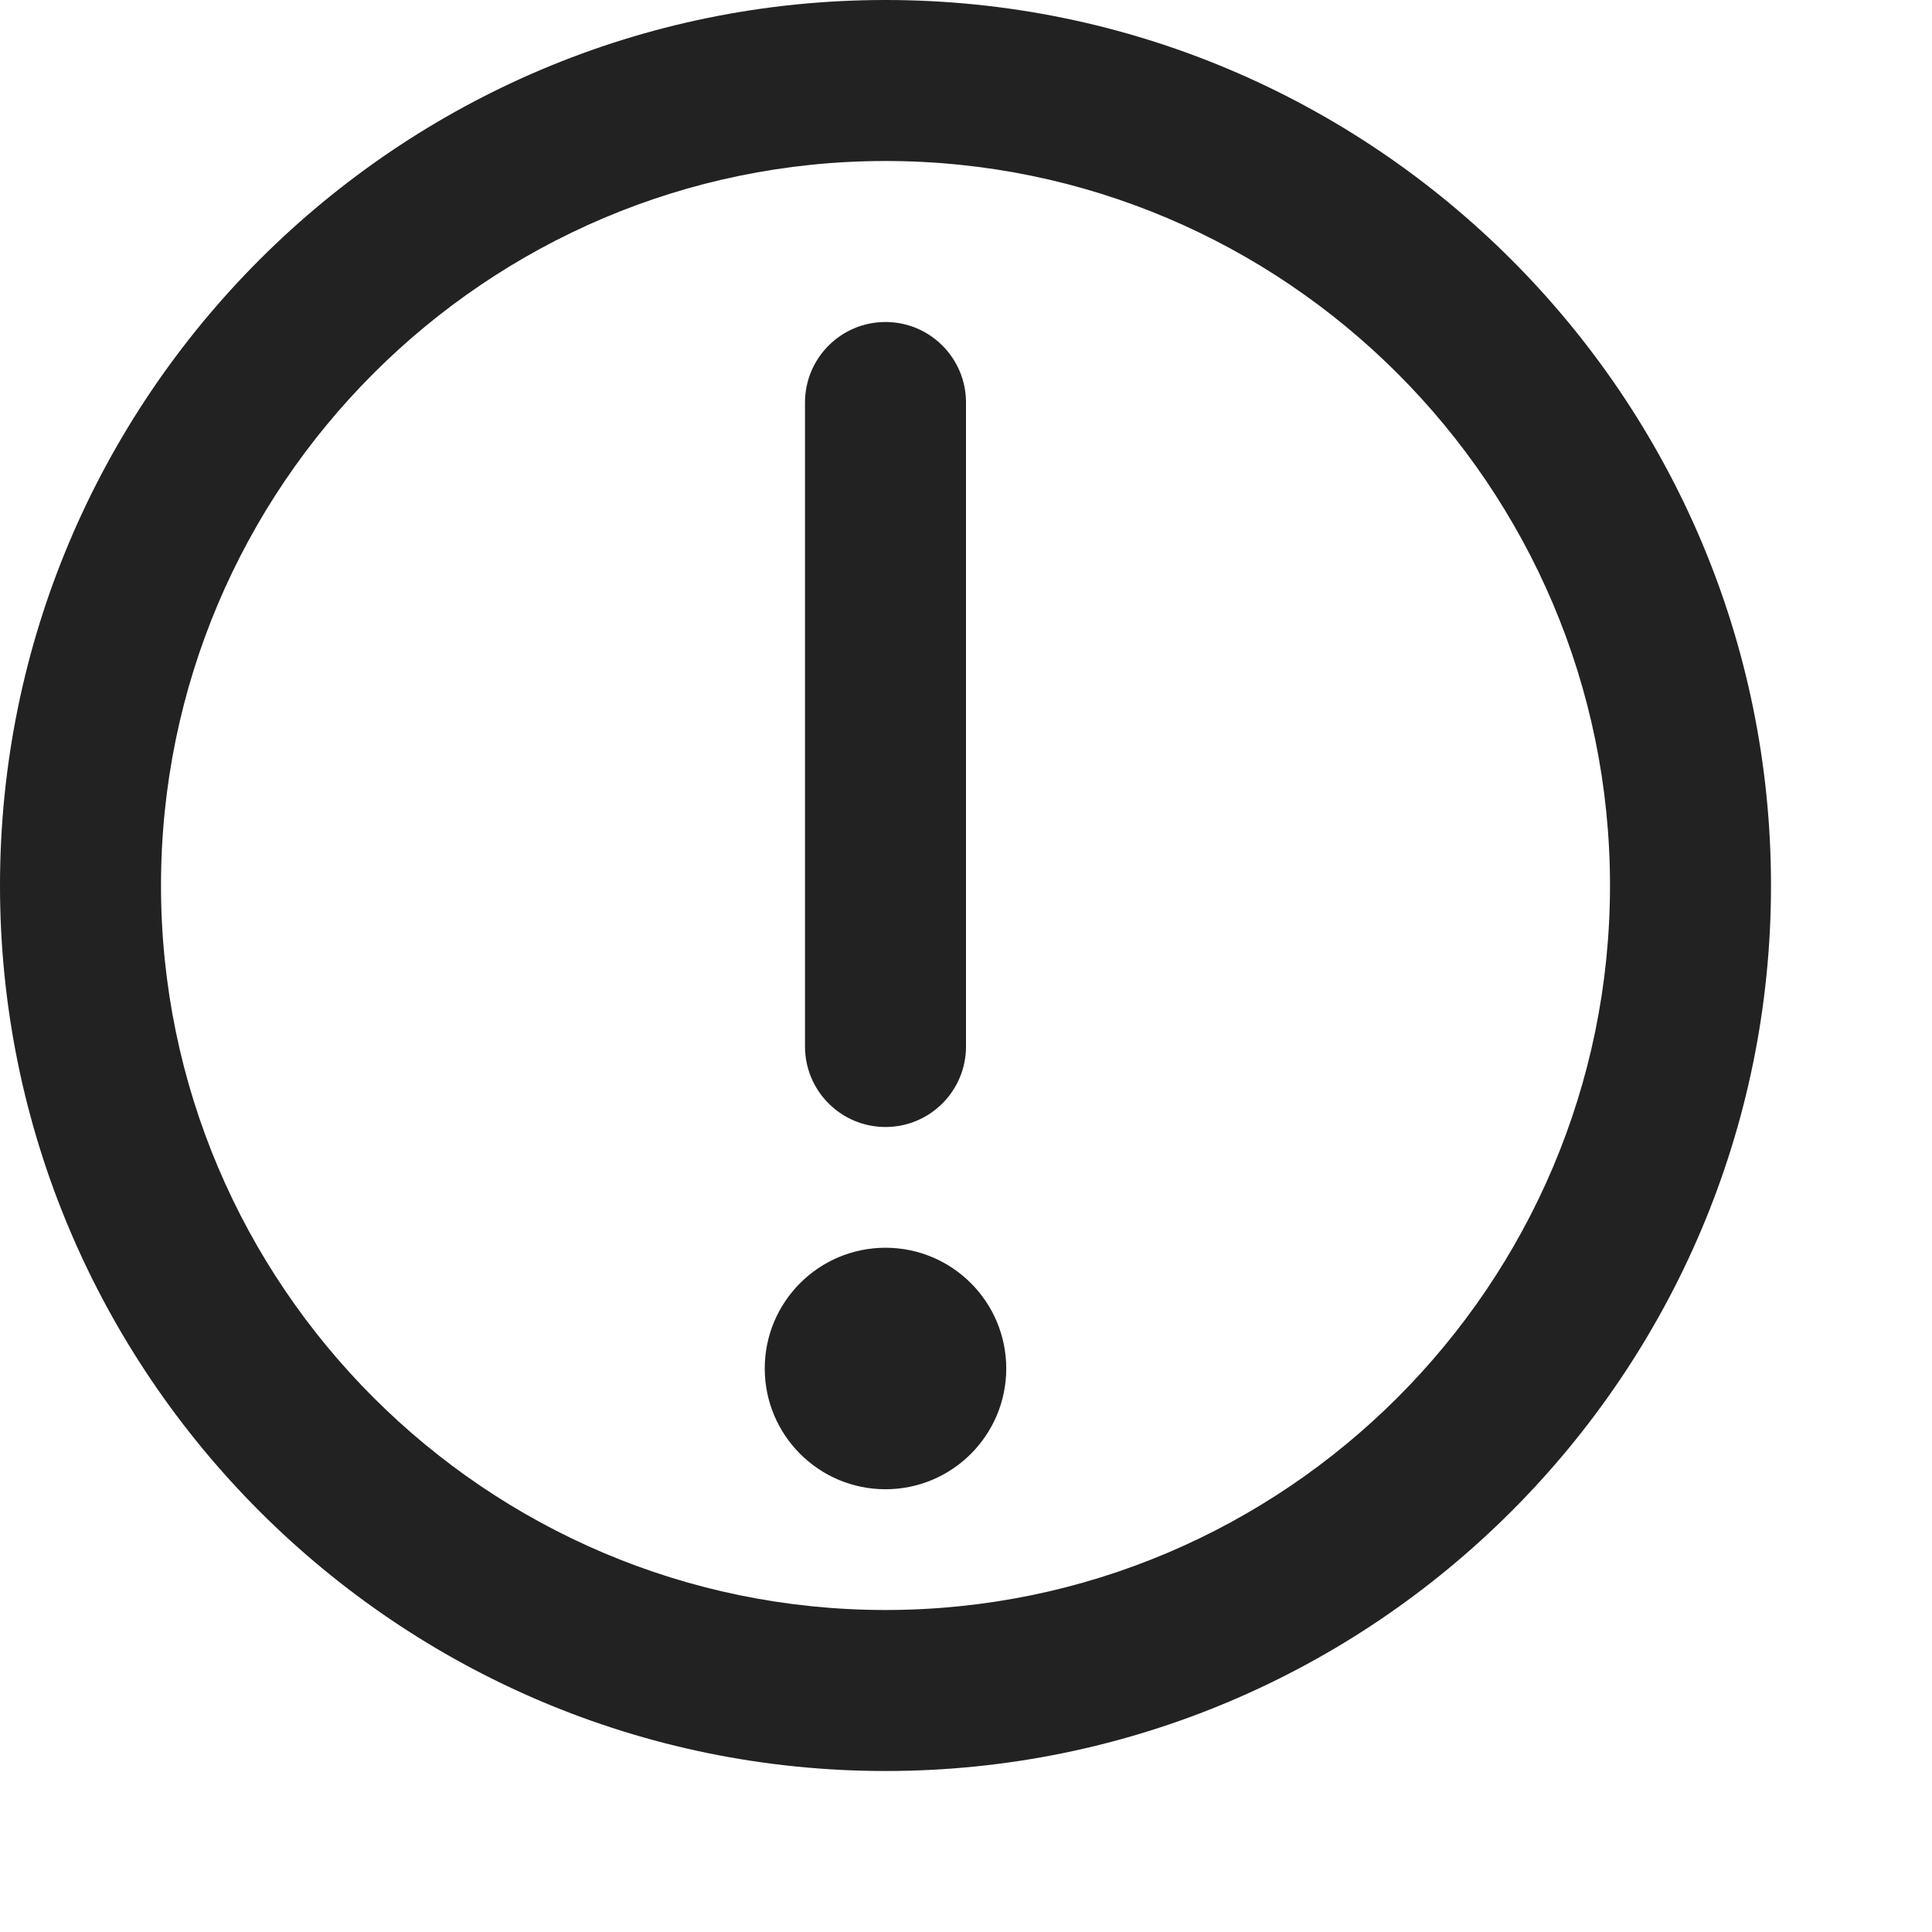
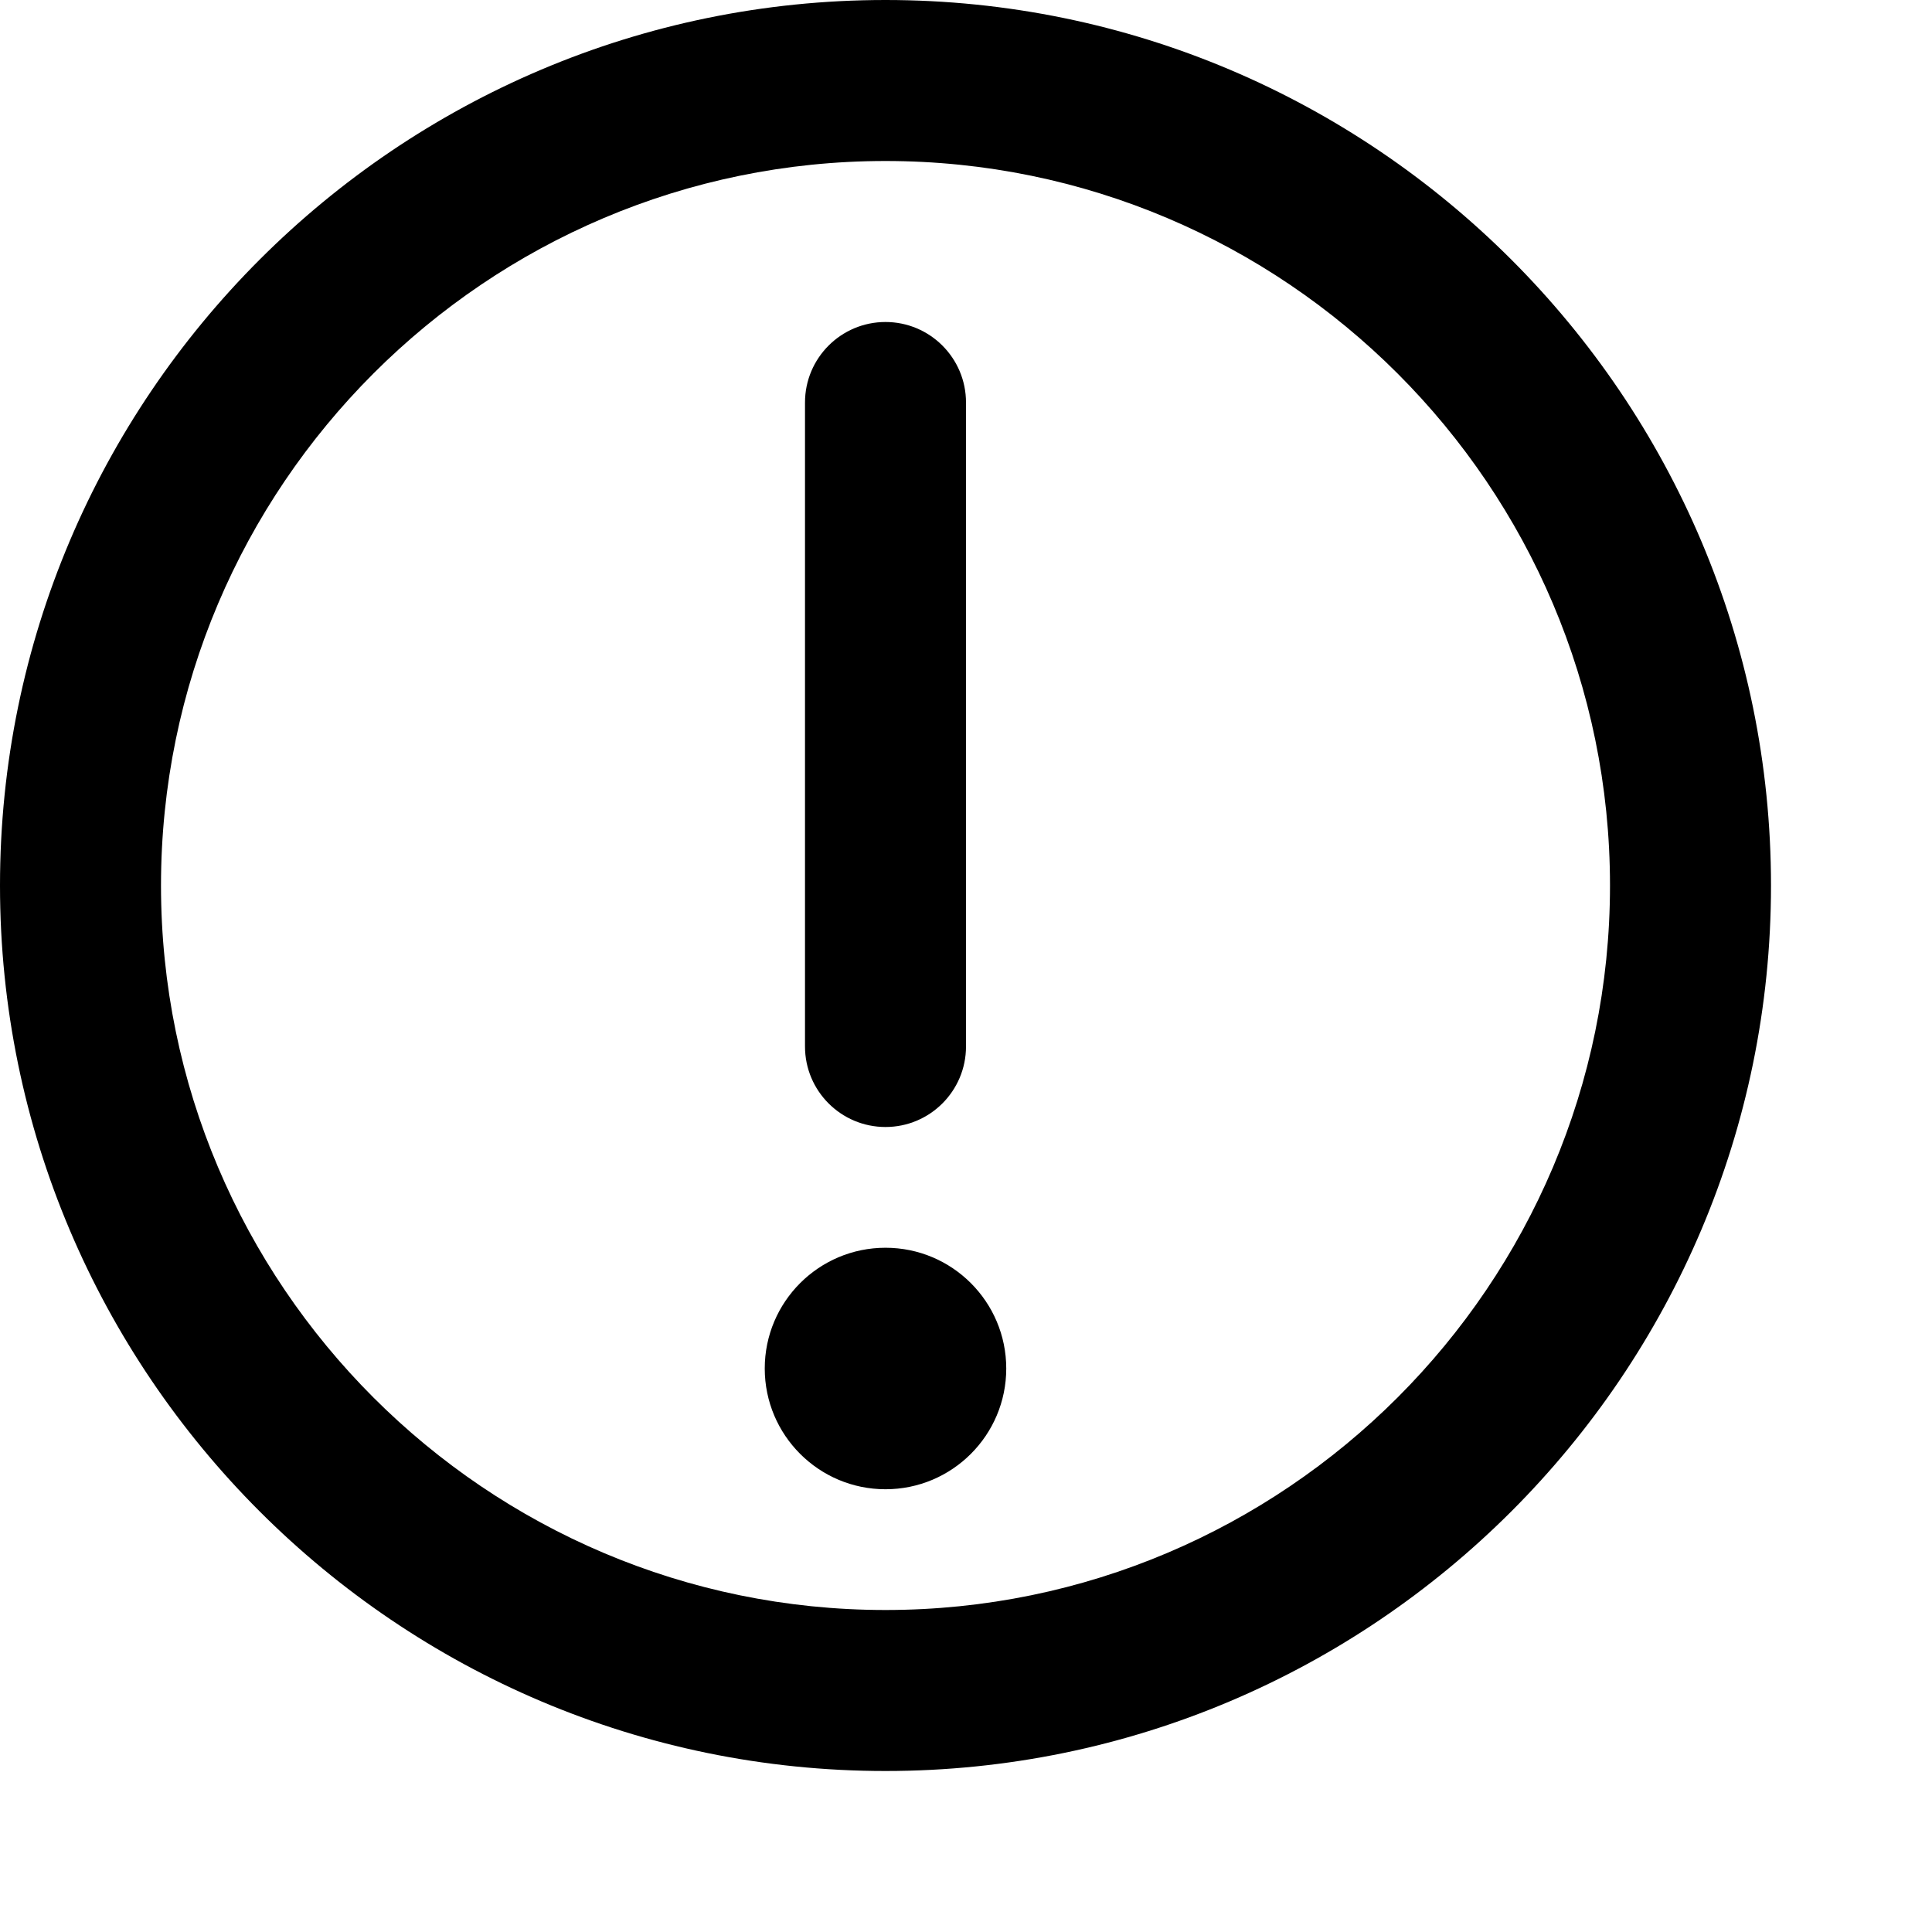
<svg xmlns="http://www.w3.org/2000/svg" width="12" height="12" viewBox="0 0 12 12">
-   <path d="M5.5 7.75C5.086 7.75 4.75 8.086 4.75 8.5C4.75 8.914 5.086 9.25 5.5 9.25C5.914 9.25 6.25 8.914 6.25 8.5C6.25 8.086 5.914 7.75 5.5 7.75ZM5.5 7C5.776 7 6 6.776 6 6.5V2.5C6 2.224 5.776 2 5.5 2C5.224 2 5 2.224 5 2.5V6.5C5 6.776 5.224 7 5.5 7ZM5.5 0C2.467 0 0 2.467 0 5.5C0 8.533 2.467 11 5.5 11C8.533 11 11 8.533 11 5.5C11 2.467 8.533 0 5.5 0ZM5.5 10C3.019 10 1 7.981 1 5.5C1 3.019 3.019 1 5.5 1C7.981 1 10 3.019 10 5.5C10 7.981 7.981 10 5.5 10Z" fill="#222222" />
+   <path d="M5.5 7.75C5.086 7.75 4.75 8.086 4.75 8.5C4.75 8.914 5.086 9.25 5.5 9.25C5.914 9.25 6.25 8.914 6.25 8.5C6.25 8.086 5.914 7.75 5.5 7.75ZM5.5 7C5.776 7 6 6.776 6 6.5V2.5C6 2.224 5.776 2 5.5 2C5.224 2 5 2.224 5 2.5V6.5C5 6.776 5.224 7 5.5 7ZM5.5 0C2.467 0 0 2.467 0 5.5C0 8.533 2.467 11 5.5 11C8.533 11 11 8.533 11 5.5C11 2.467 8.533 0 5.5 0ZM5.5 10C3.019 10 1 7.981 1 5.5C1 3.019 3.019 1 5.5 1C7.981 1 10 3.019 10 5.5C10 7.981 7.981 10 5.5 10Z" />
</svg>
